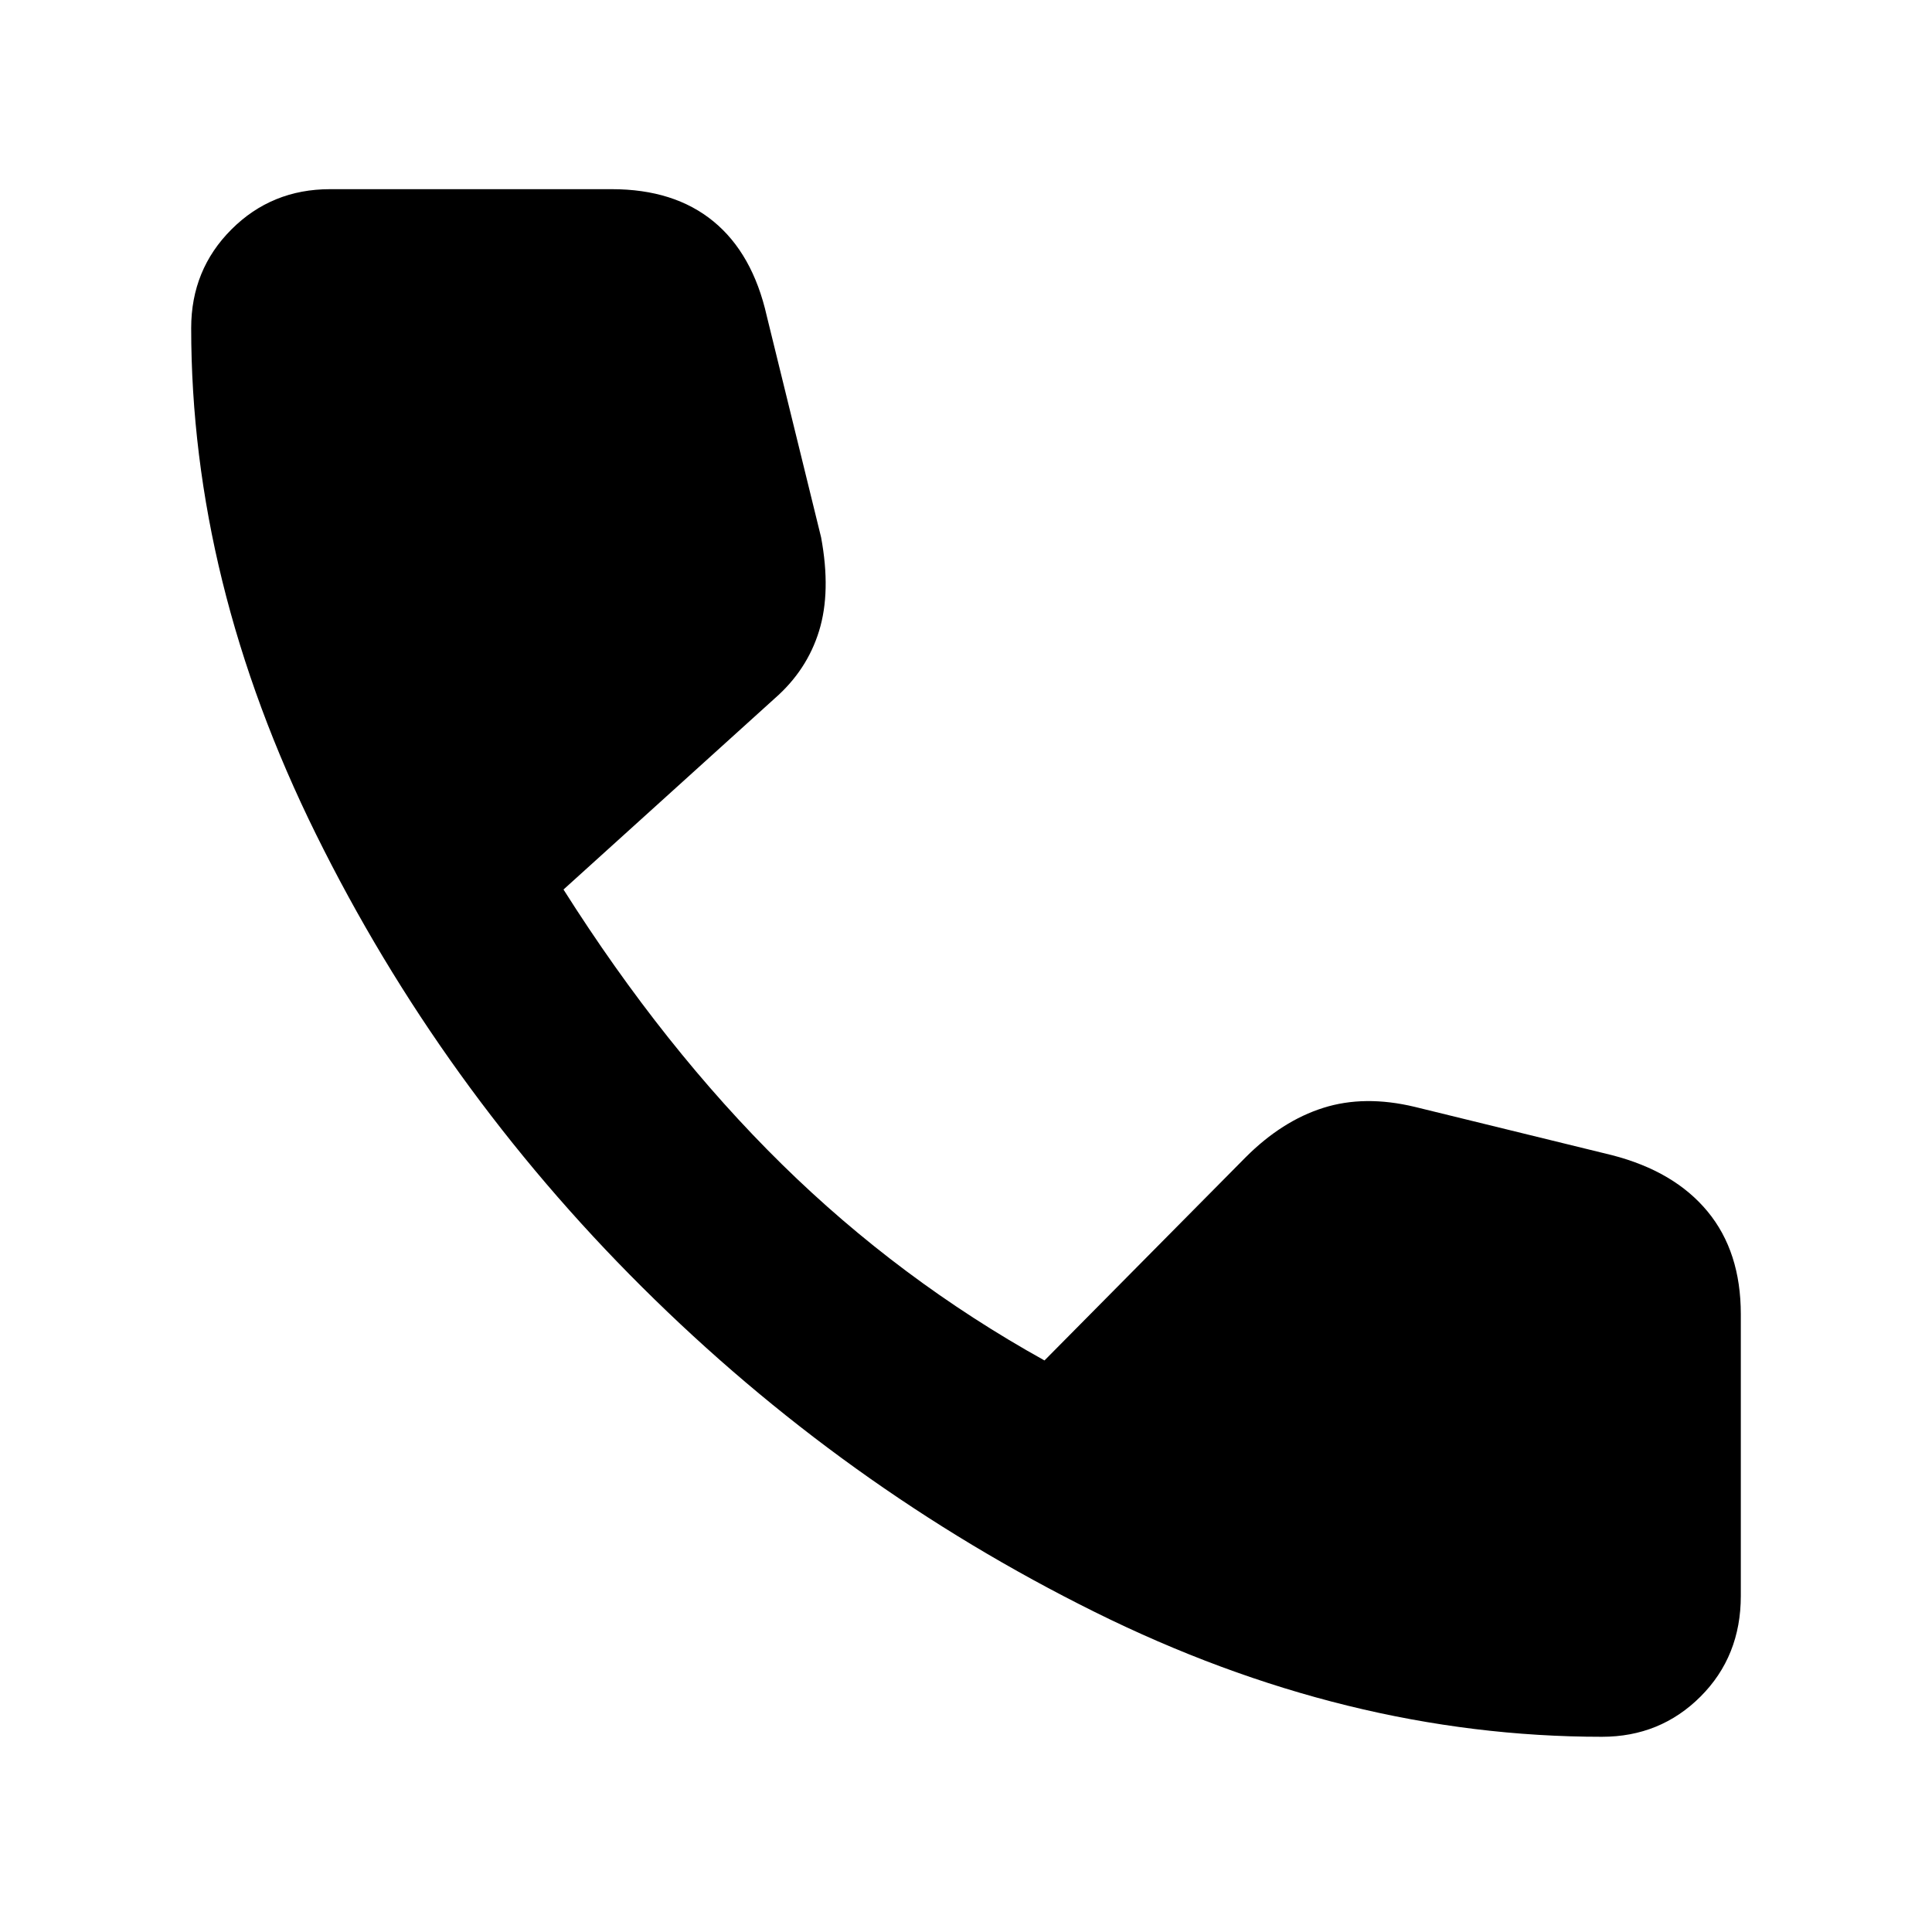
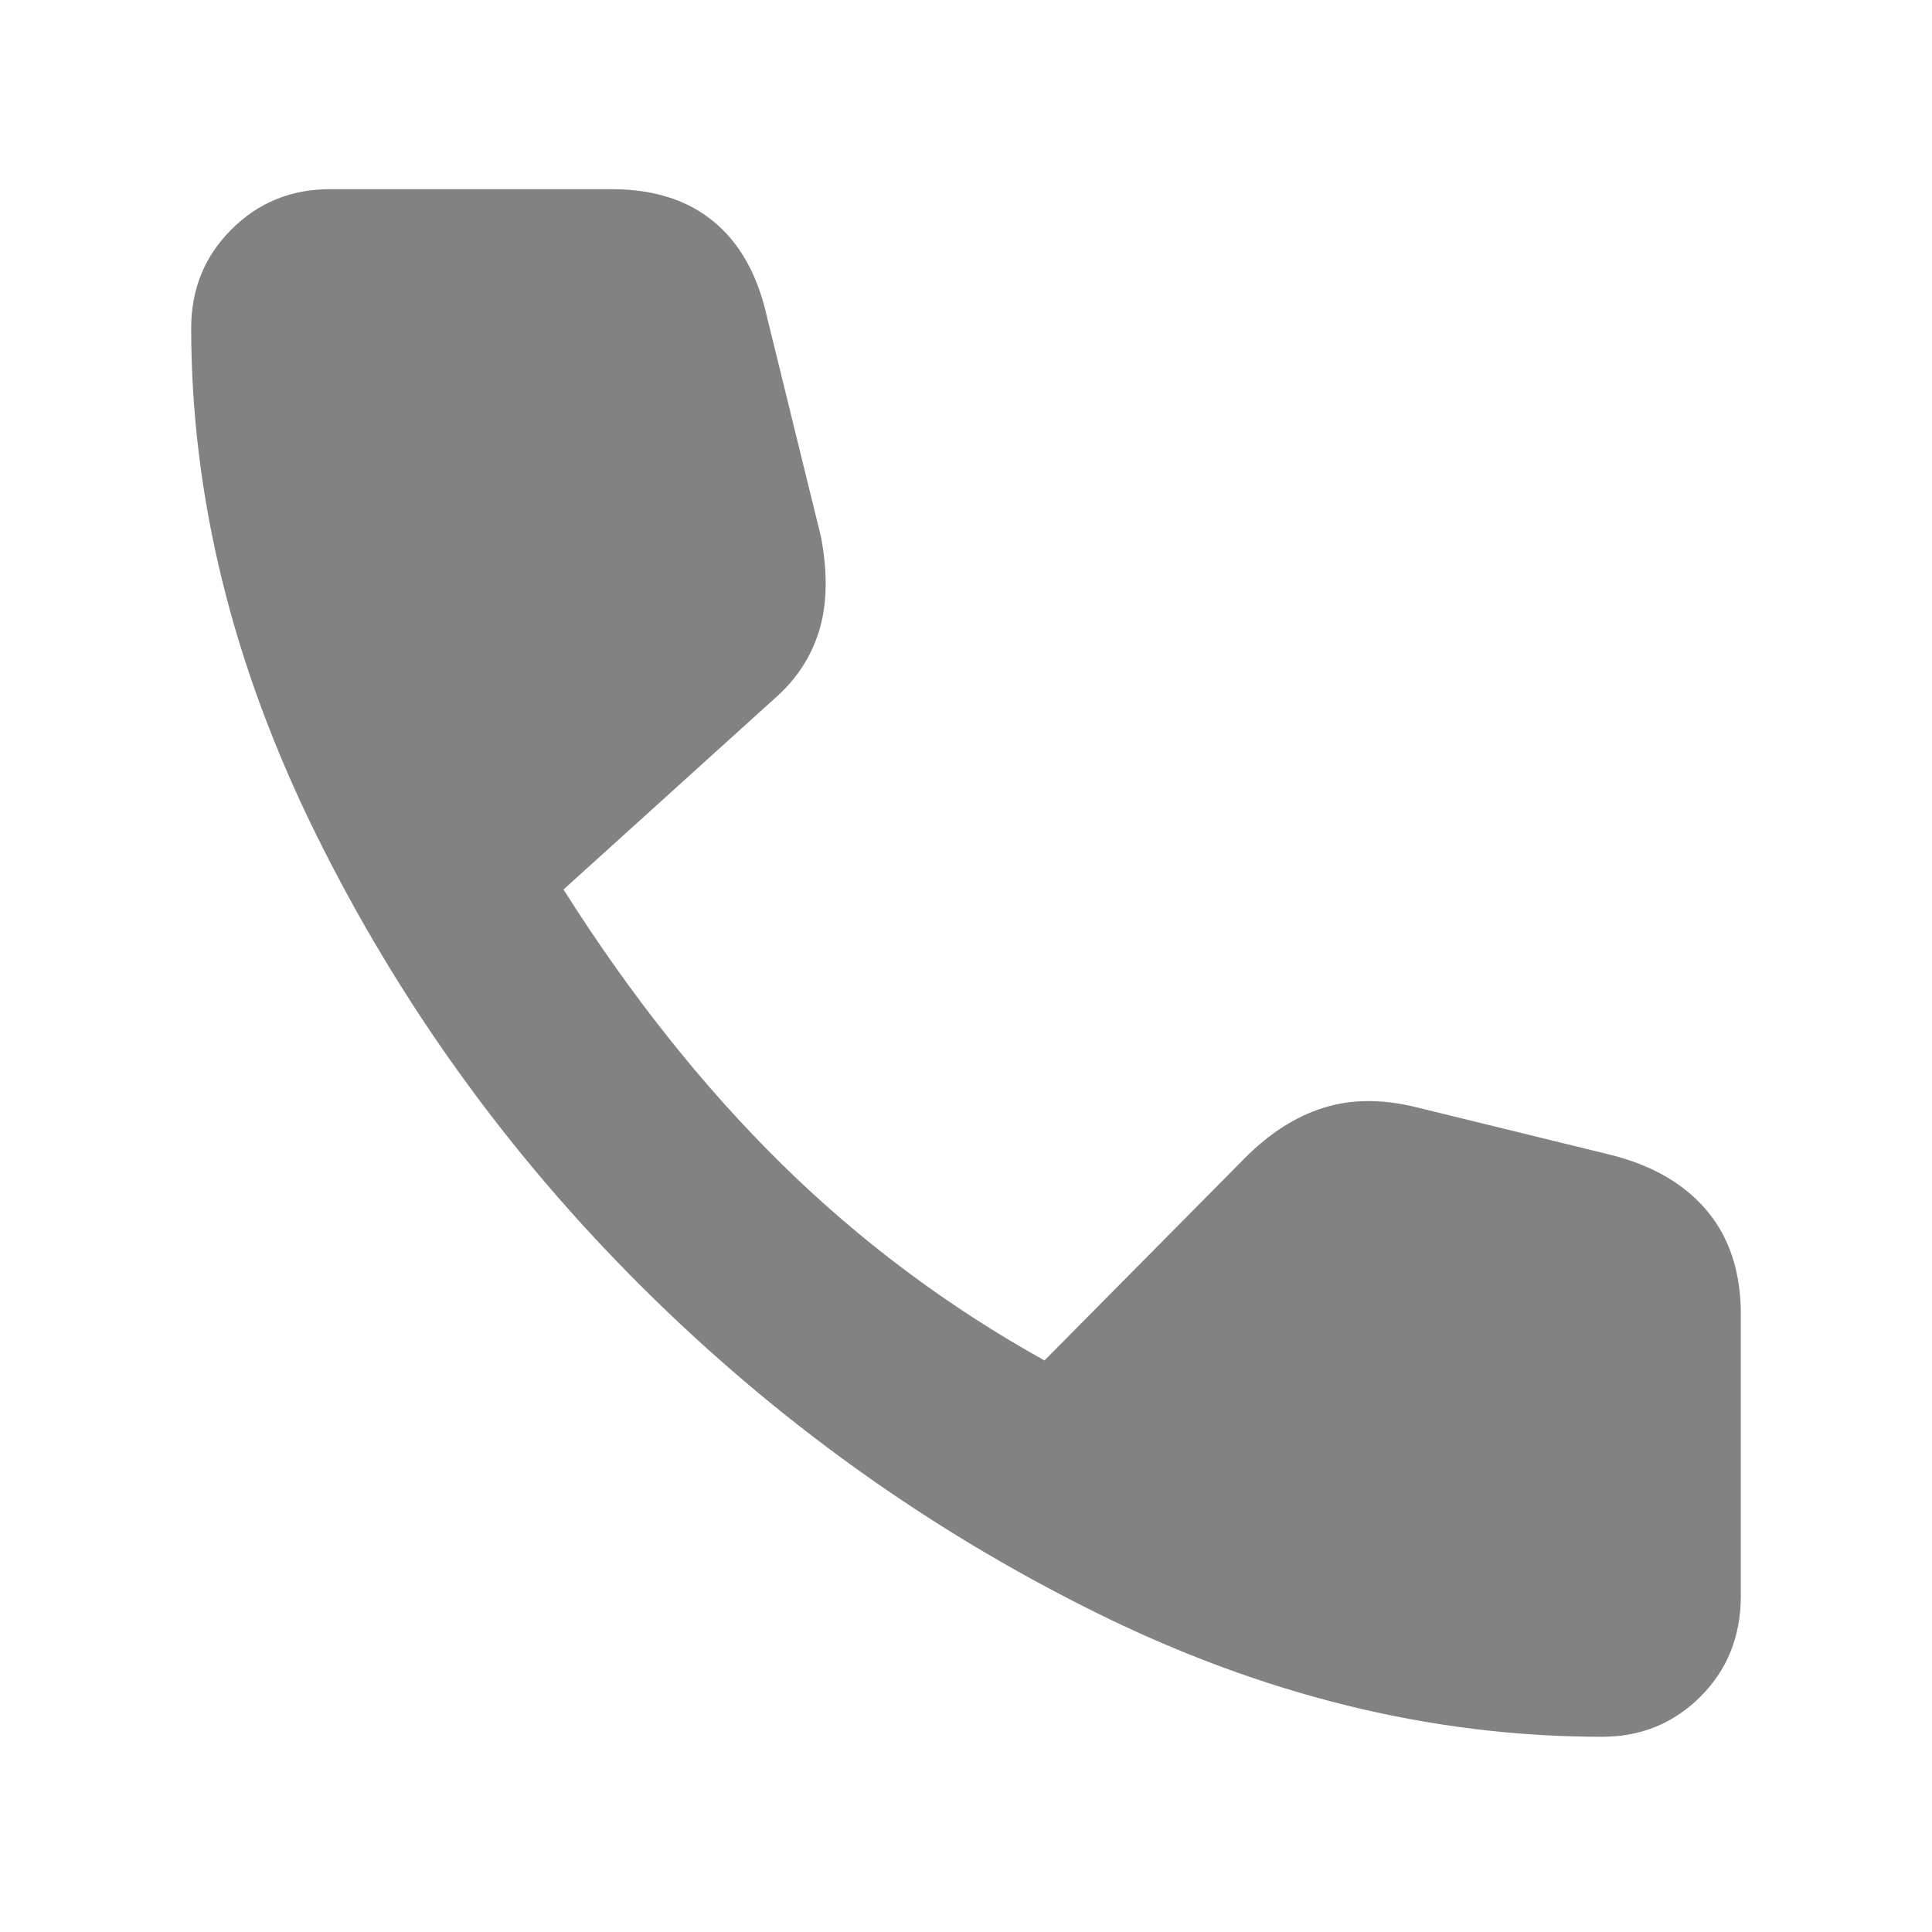
<svg xmlns="http://www.w3.org/2000/svg" height="48" width="48">
-   <path d="M39.8 43.15q-6.35 0-12.6-3.1t-11.25-8.075q-5-4.975-8.1-11.25-3.1-6.275-3.1-12.575 0-1.45 1-2.45 1-1 2.45-1h7q1.55 0 2.525.8.975.8 1.325 2.35l1.35 5.5q.25 1.35-.05 2.325-.3.975-1.1 1.675L14 22.1q2.5 3.95 5.425 6.825T25.95 33.8l5-5.05q.9-.9 1.925-1.225Q33.9 27.2 35.15 27.5l4.9 1.2q1.55.4 2.375 1.4.825 1 .825 2.55v7q0 1.5-1 2.5t-2.45 1Z" />
+   <path d="M39.8 43.15q-6.35 0-12.6-3.1t-11.25-8.075q-5-4.975-8.1-11.25-3.1-6.275-3.1-12.575 0-1.45 1-2.45 1-1 2.45-1h7q1.55 0 2.525.8.975.8 1.325 2.35l1.35 5.5q.25 1.35-.05 2.325-.3.975-1.1 1.675L14 22.1q2.5 3.95 5.425 6.825T25.95 33.8l5-5.05q.9-.9 1.925-1.225Q33.9 27.2 35.15 27.5l4.9 1.2q1.55.4 2.375 1.4.825 1 .825 2.55v7q0 1.5-1 2.5t-2.45 1Z" fill="#828282" />
</svg>
